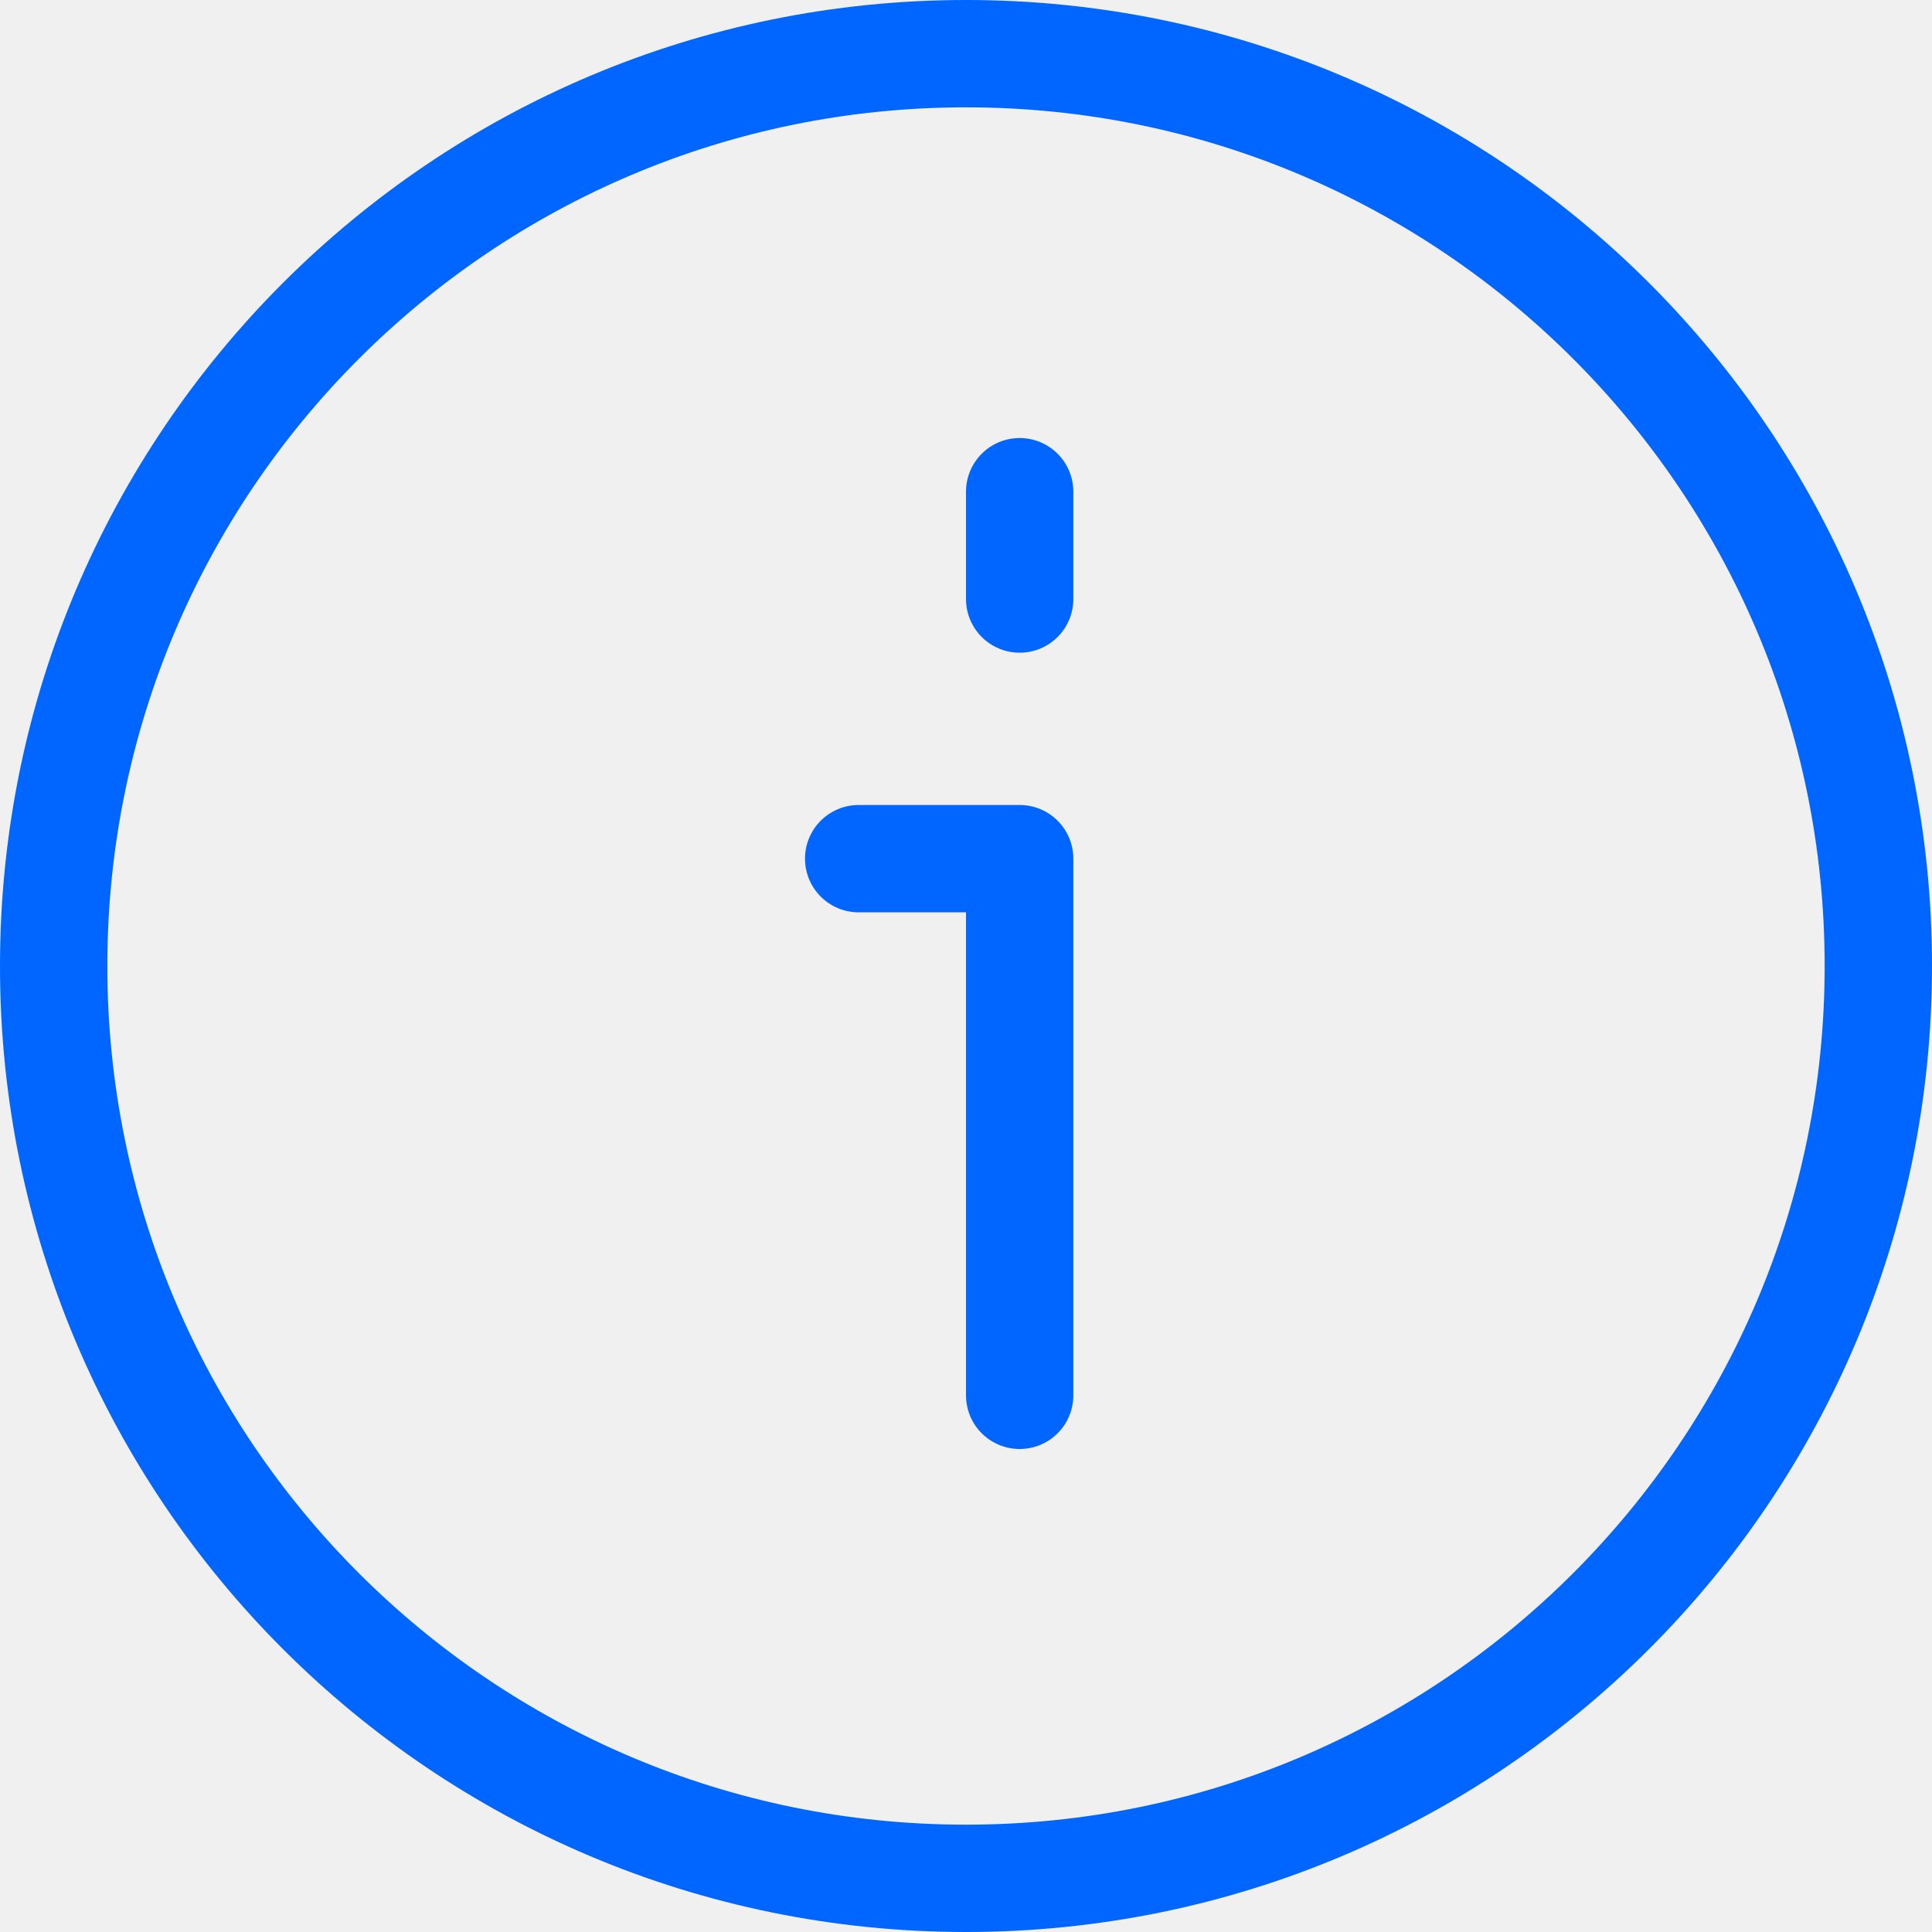
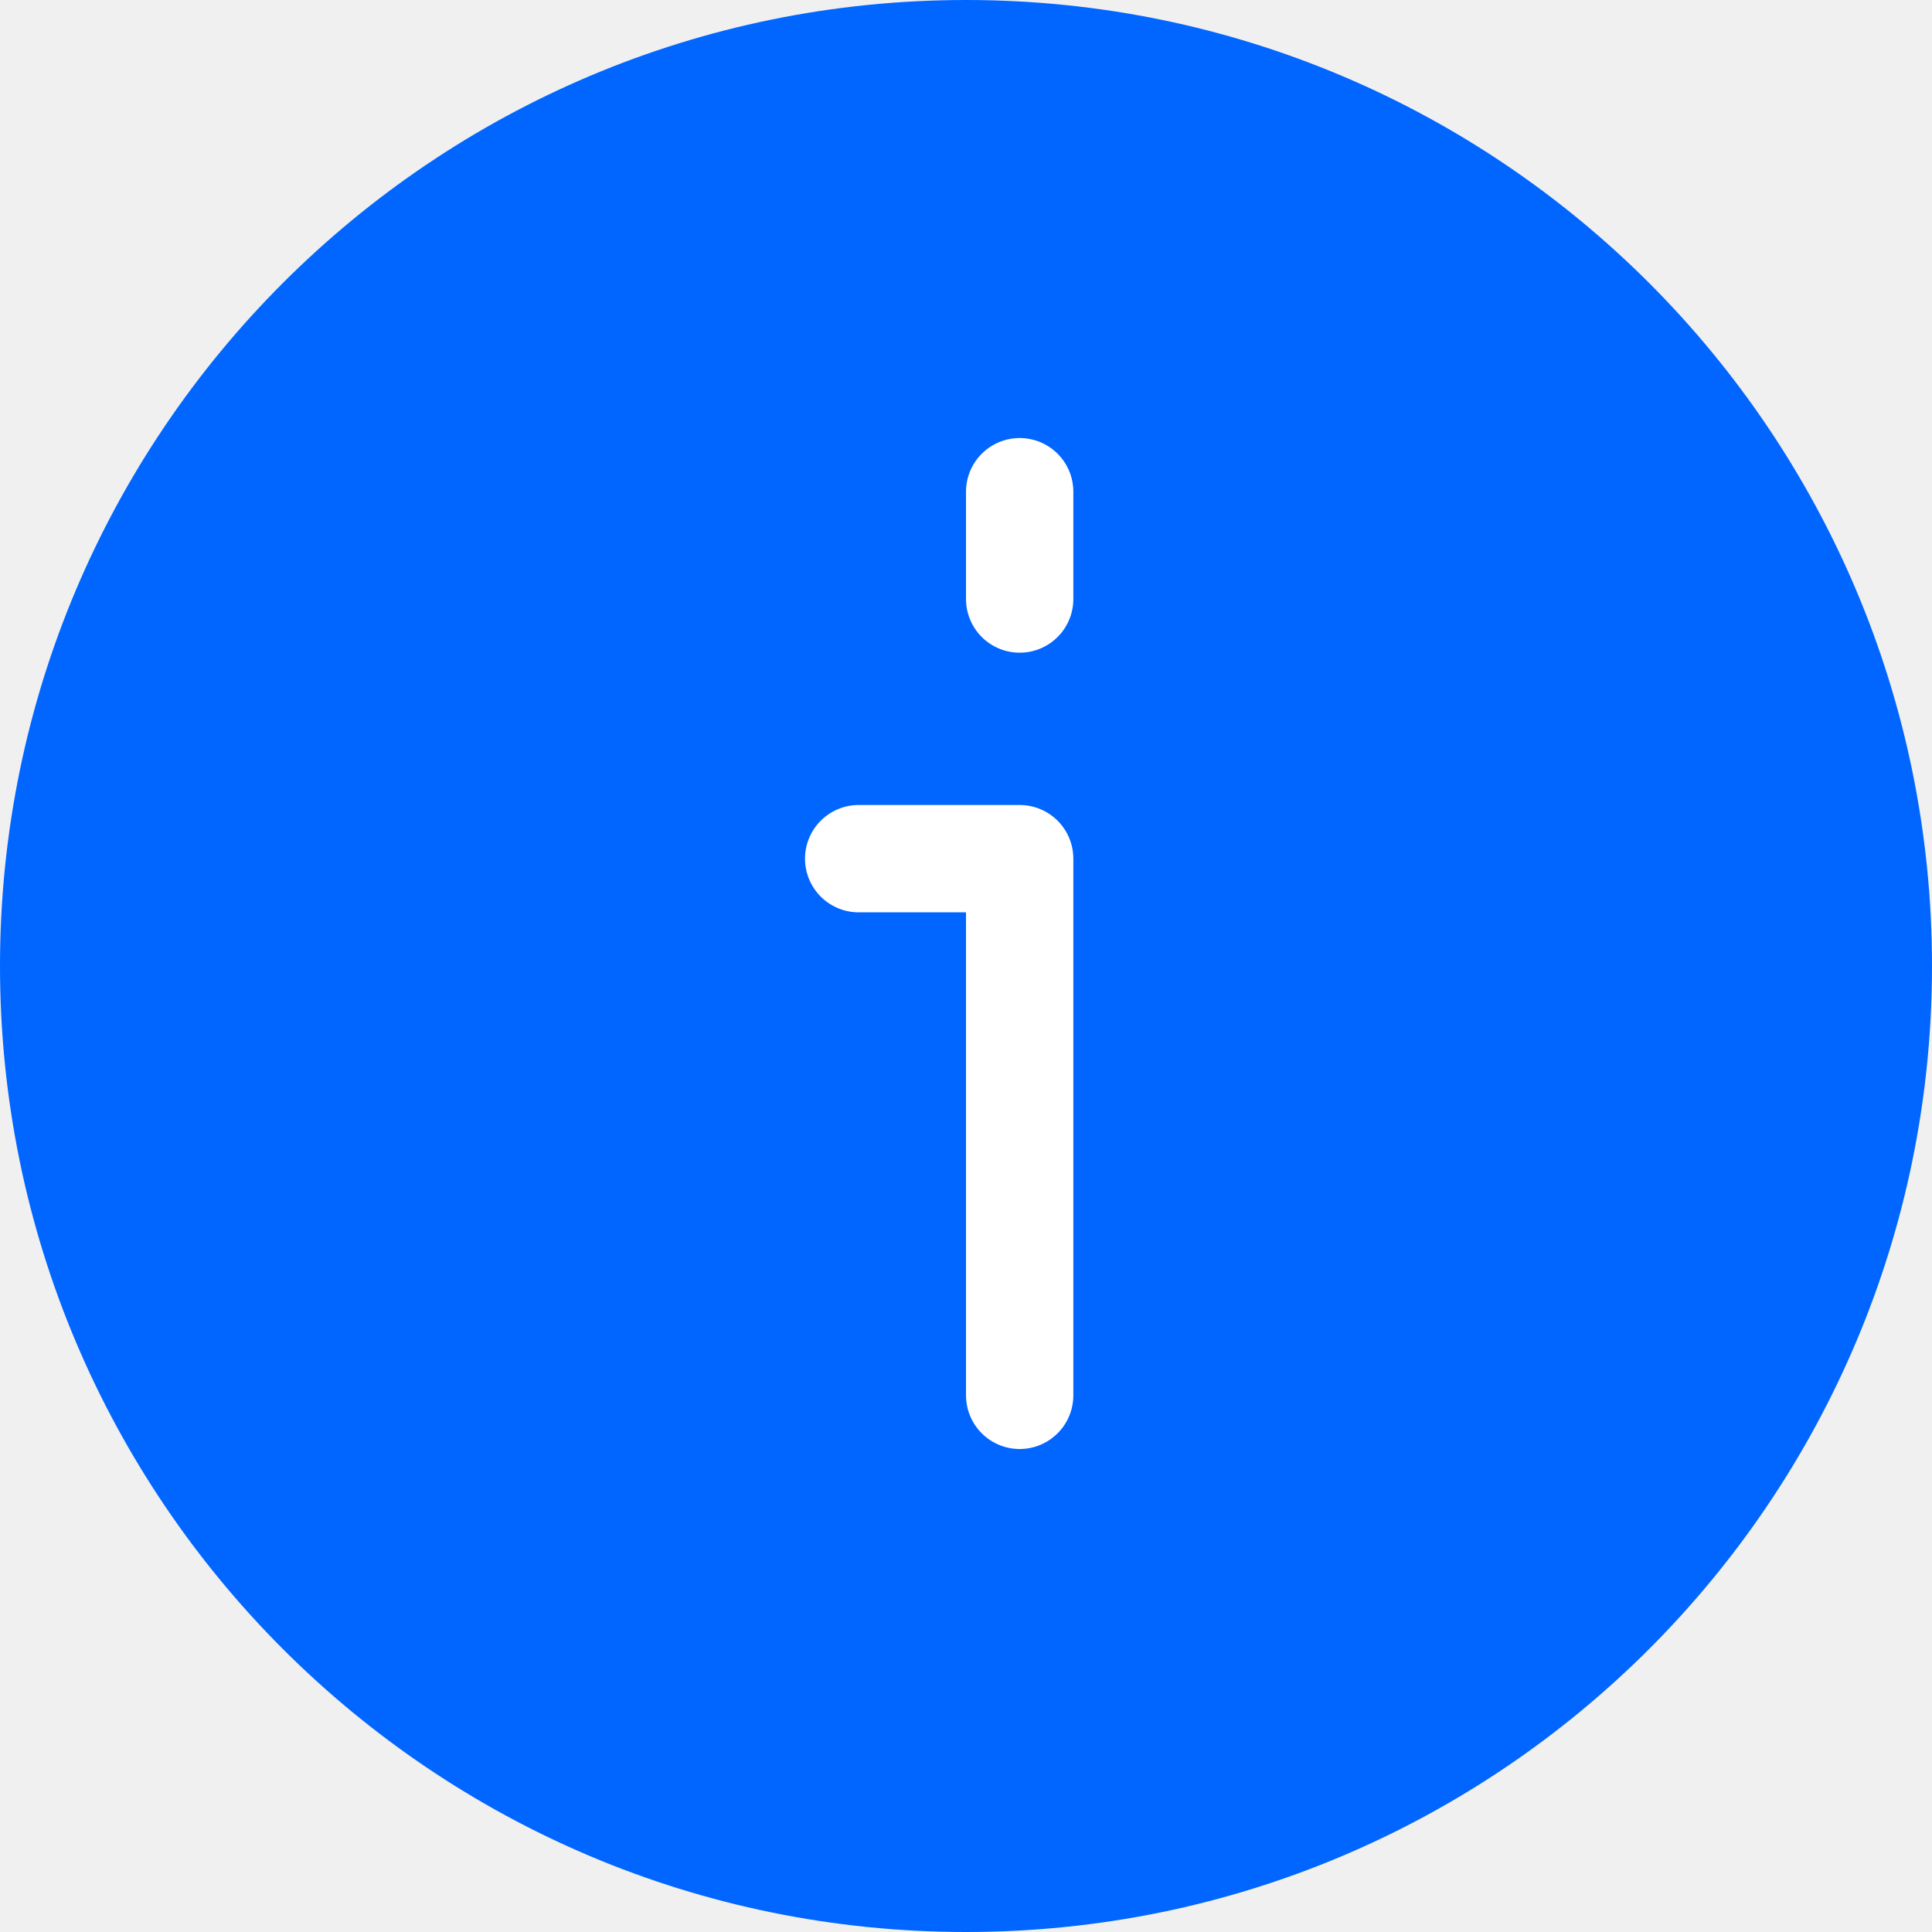
<svg xmlns="http://www.w3.org/2000/svg" width="18px" height="18px" viewBox="0 0 18 18" version="1.1">
  <defs />
  <g id="Portail-pro" stroke="none" stroke-width="1" fill="none" fill-rule="evenodd">
    <g id="Passculture-Pro-creer-lieu0" transform="translate(-711, -954)">
      <g id="Group-3" transform="translate(263, 54)">
        <g id="Stacked-Group" transform="translate(84, 66)">
          <g id="Stacked-Group-2-Copy" transform="translate(0, 754)">
            <g id="group">
              <g id="Group-12" transform="translate(0, 35)">
                <g id="Group-12-[6h]" transform="translate(0, 42)">
                  <g id="PICTOS/picto-info-S" transform="translate(364, 3)">
                    <rect id="Background" x="0" y="0" width="18" height="18" />
-                     <circle id="Oval" stroke="#0066FF" cx="9" cy="9" r="8.5" />
-                     <polyline id="Stroke-3" stroke="#0066FF" stroke-linecap="round" stroke-linejoin="round" transform="translate(8.750001, 10.5) scale(-1, 1) translate(-8.750001, -10.5) " points="8 13 8 8 9.5 8" />
-                     <path d="M9.5,5.581 L9.5,4.581" id="Stroke-3-Copy" stroke="#0066FF" stroke-linecap="round" stroke-linejoin="round" transform="translate(9.499998, 5.081139) scale(-1, 1) translate(-9.499998, -5.081139) " />
+                     <circle id="Oval" fill="#0066FF" cx="9" cy="9" r="9" />
+                     <polyline id="Stroke-3" stroke="#FFFFFF" stroke-linecap="round" stroke-linejoin="round" transform="translate(8.750001, 10.5) scale(-1, 1) translate(-8.750001, -10.5) " points="8 13 8 8 9.5 8" />
+                     <path d="M9.5,5.581 L9.5,4.581" id="Stroke-3-Copy" stroke="#FFFFFF" stroke-linecap="round" stroke-linejoin="round" transform="translate(9.499998, 5.081139) scale(-1, 1) translate(-9.499998, -5.081139) " />
                  </g>
                </g>
              </g>
            </g>
          </g>
        </g>
      </g>
    </g>
  </g>
</svg>
